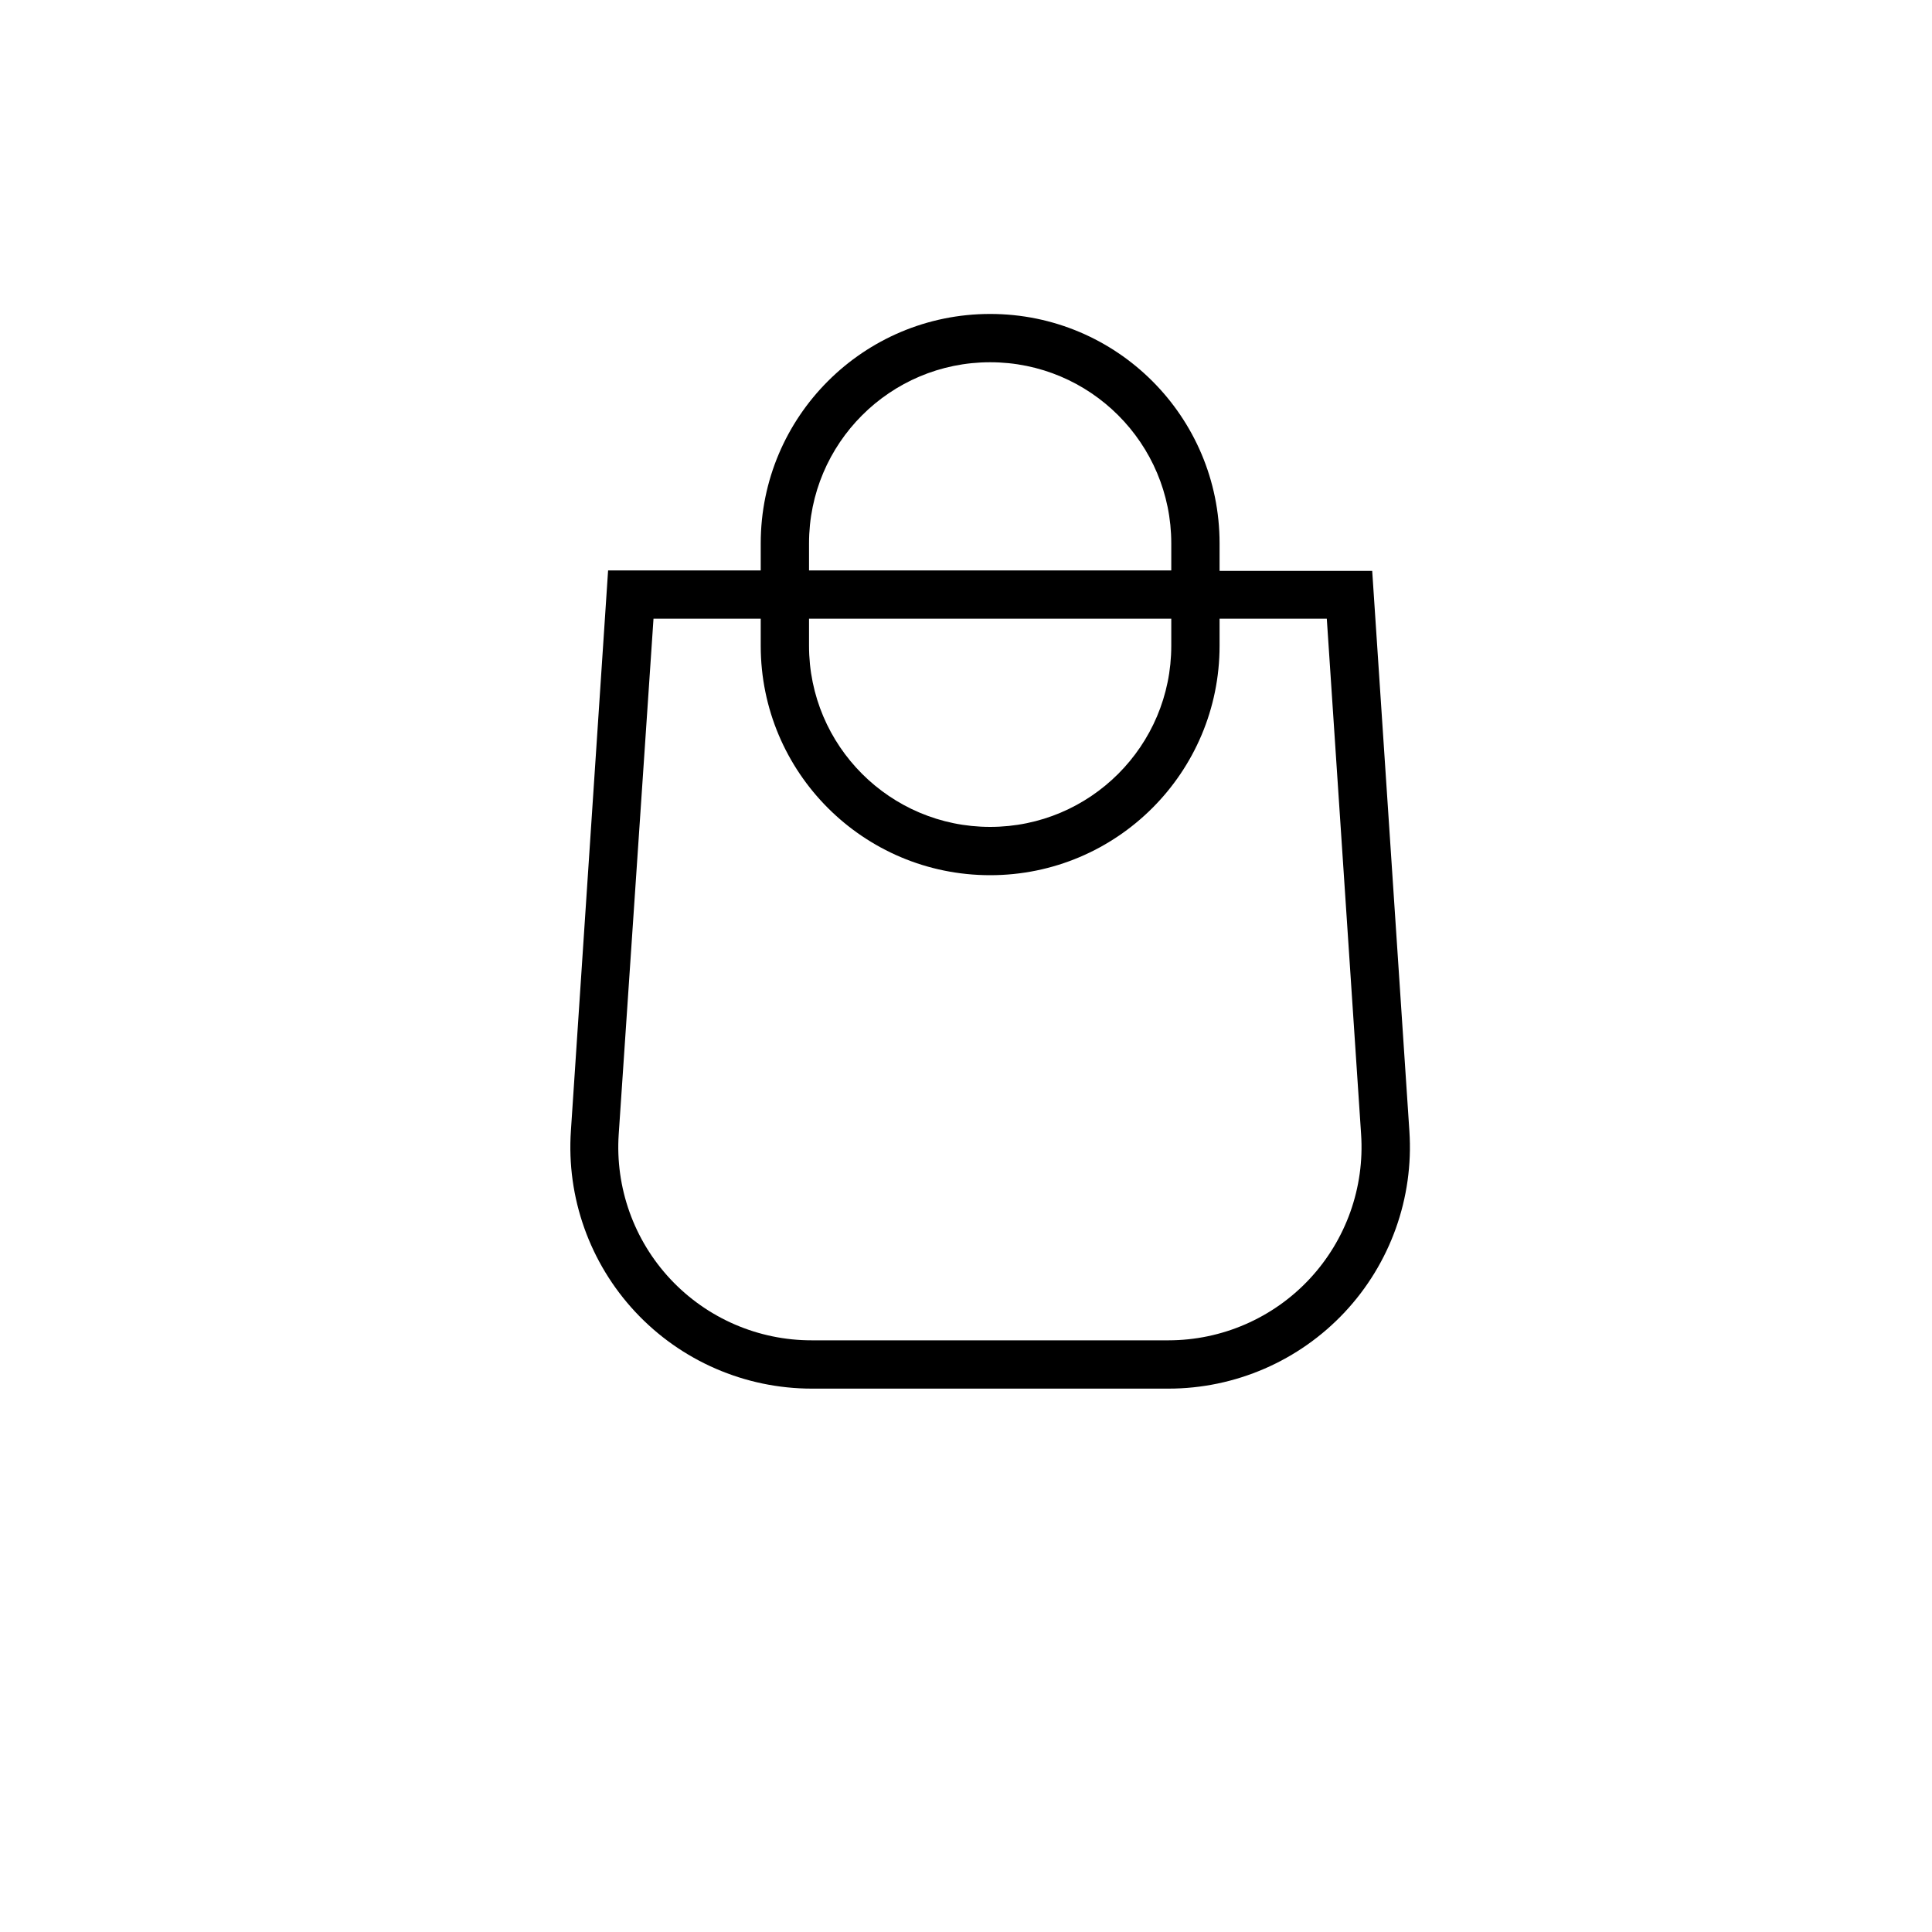
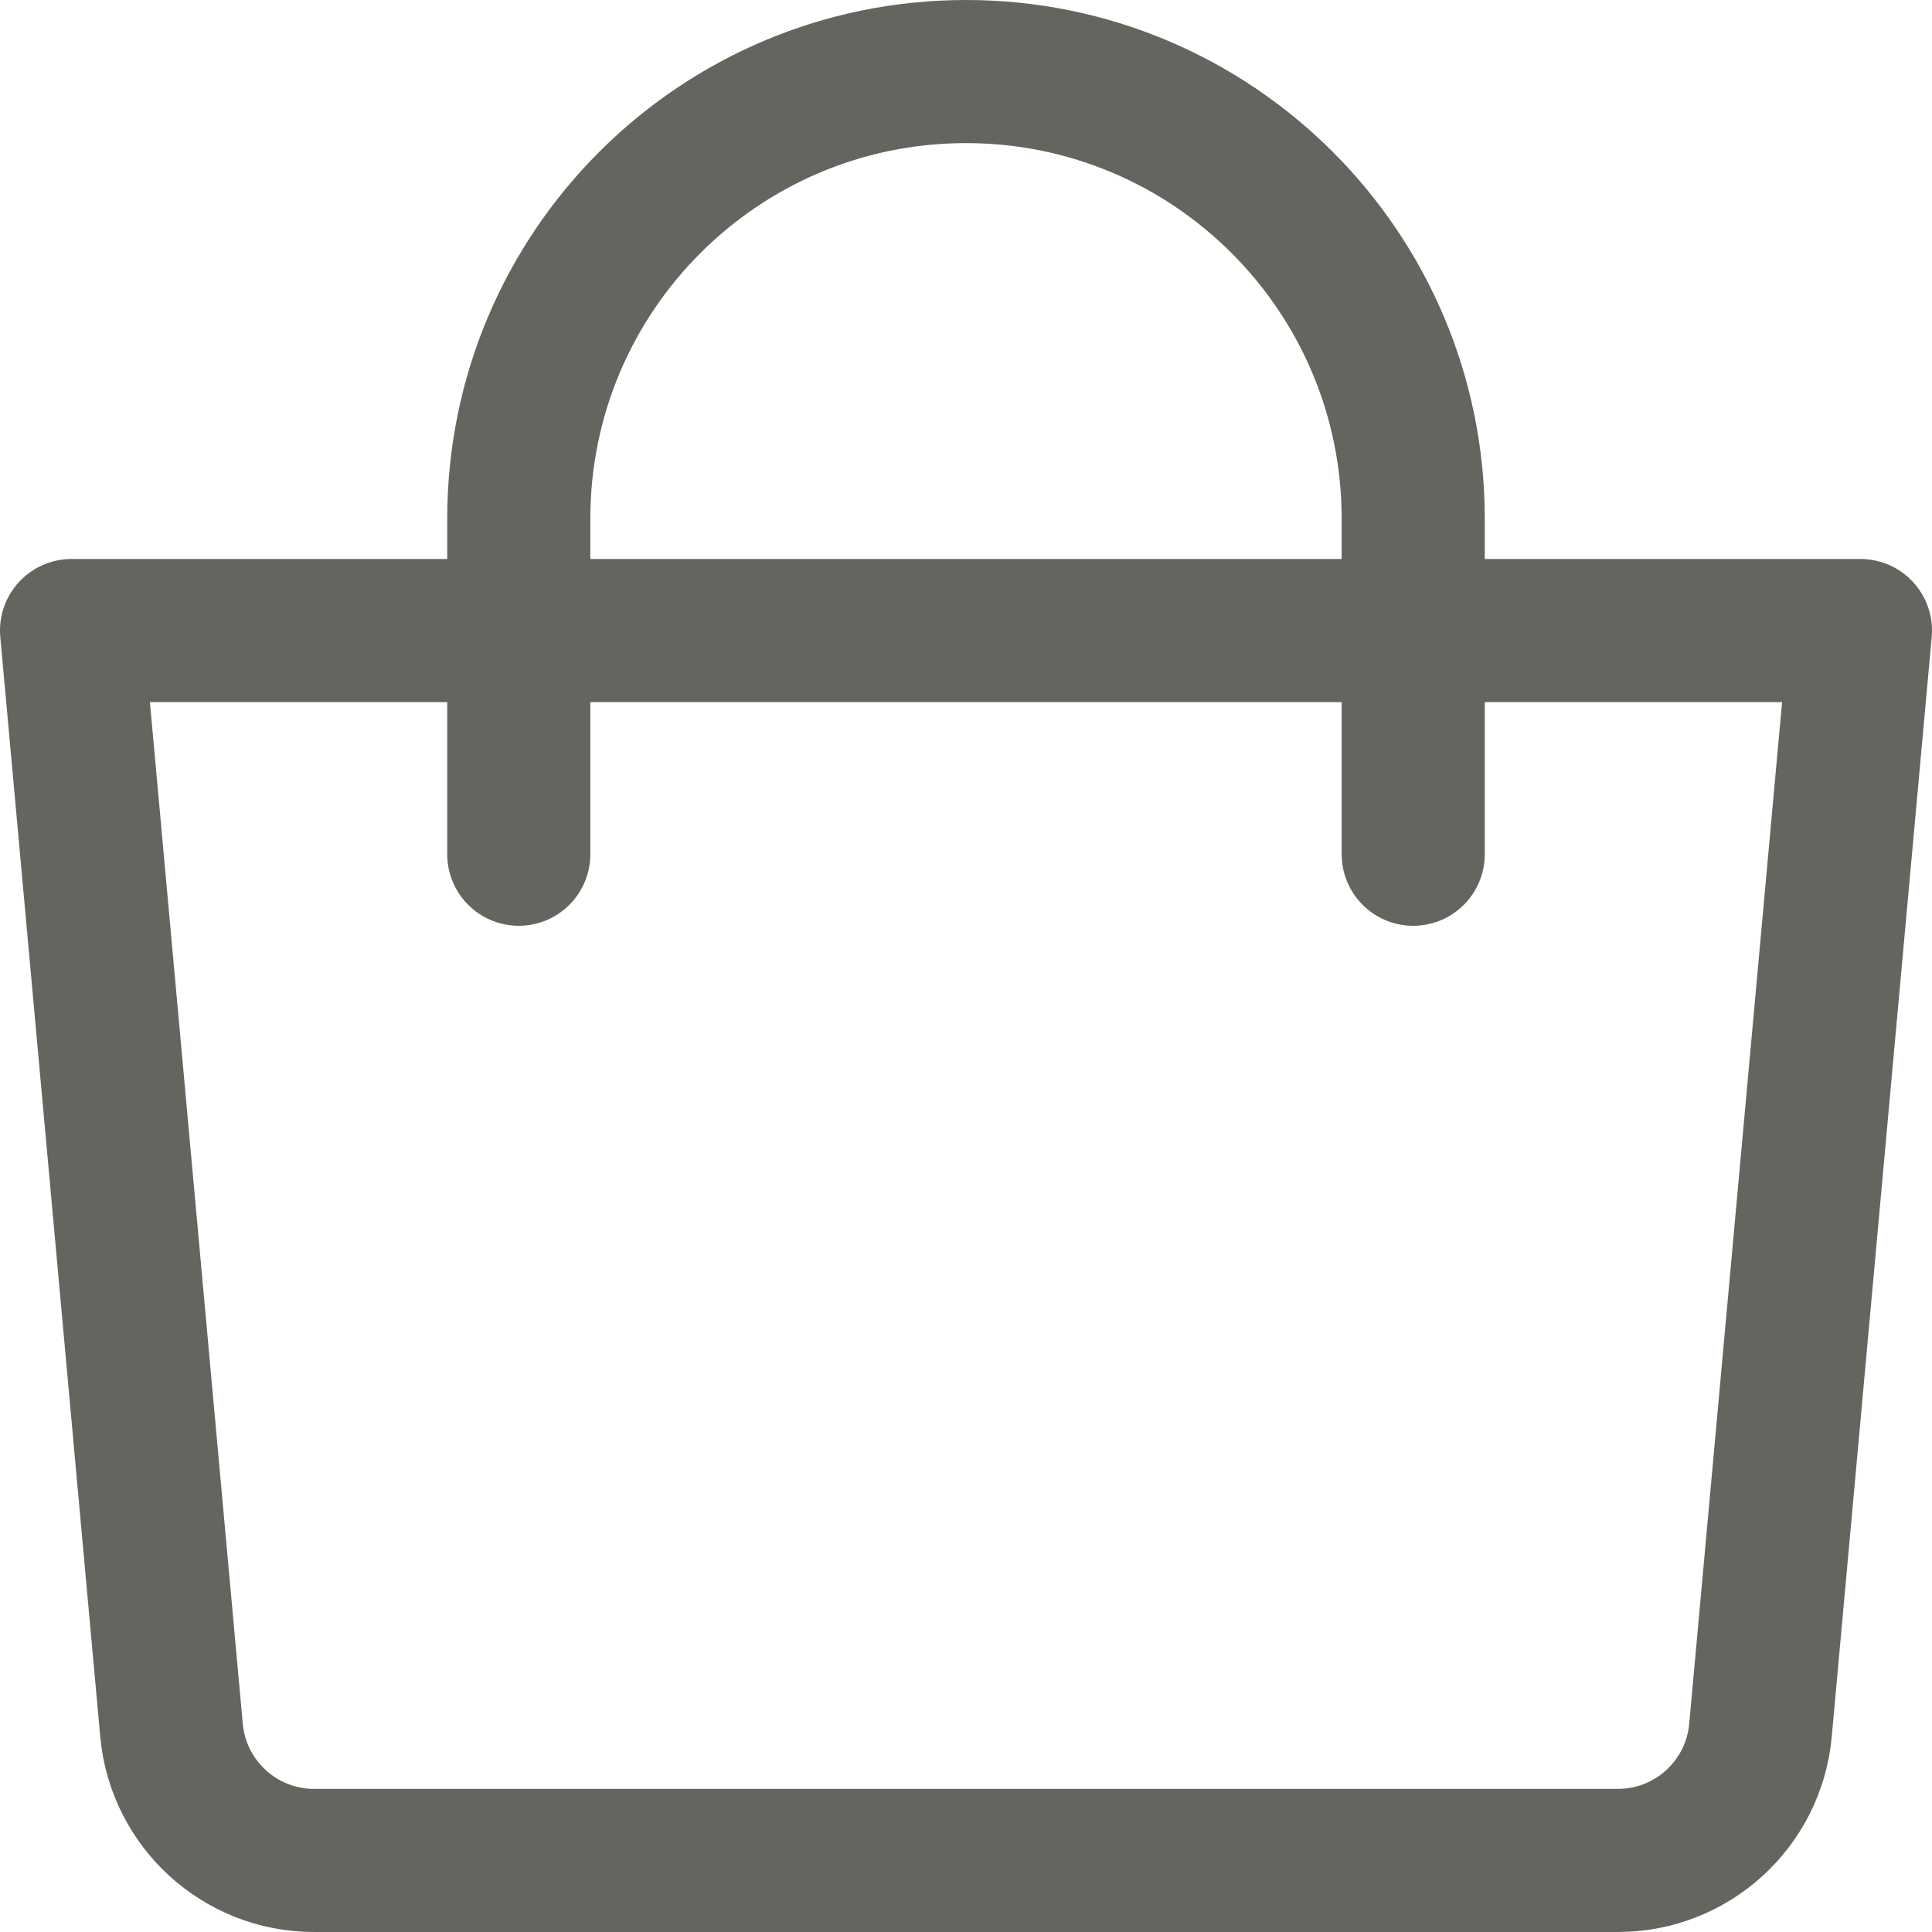
- <svg xmlns="http://www.w3.org/2000/svg" fill="none" class="icon icon-cart" viewBox="0 0 40 40">
-   <path fill="currentColor" fill-rule="evenodd" d="M20.5 6.5a4.75 4.75 0 0 0-4.75 4.75v.56h-3.16l-.77 11.6a5 5 0 0 0 4.99 5.34h7.38a5 5 0 0 0 4.99-5.33l-.77-11.6h-3.16v-.57A4.75 4.75 0 0 0 20.5 6.5m3.75 5.31v-.56a3.75 3.75 0 1 0-7.5 0v.56zm-7.5 1h7.5v.56a3.75 3.75 0 1 1-7.5 0zm-1 0v.56a4.75 4.75 0 1 0 9.5 0v-.56h2.22l.71 10.67a4 4 0 0 1-3.99 4.27h-7.38a4 4 0 0 1-4-4.27l.72-10.67z" />
+ <svg xmlns="http://www.w3.org/2000/svg" width="27" height="27" viewBox="0 0 27 27" fill="none">
+   <path d="M1 8.812H26L24.603 24.181C24.509 25.211 23.645 26 22.611 26H4.389C3.355 26 2.491 25.211 2.397 24.181L1 8.812Z" stroke="#66645E" stroke-width="2" stroke-linejoin="round" />
+   <path d="M7.25 11.938V7.25C7.25 3.798 10.048 1 13.5 1C16.952 1 19.75 3.798 19.75 7.25V11.938" stroke="#66645E" stroke-width="2" stroke-linecap="round" />
</svg>
